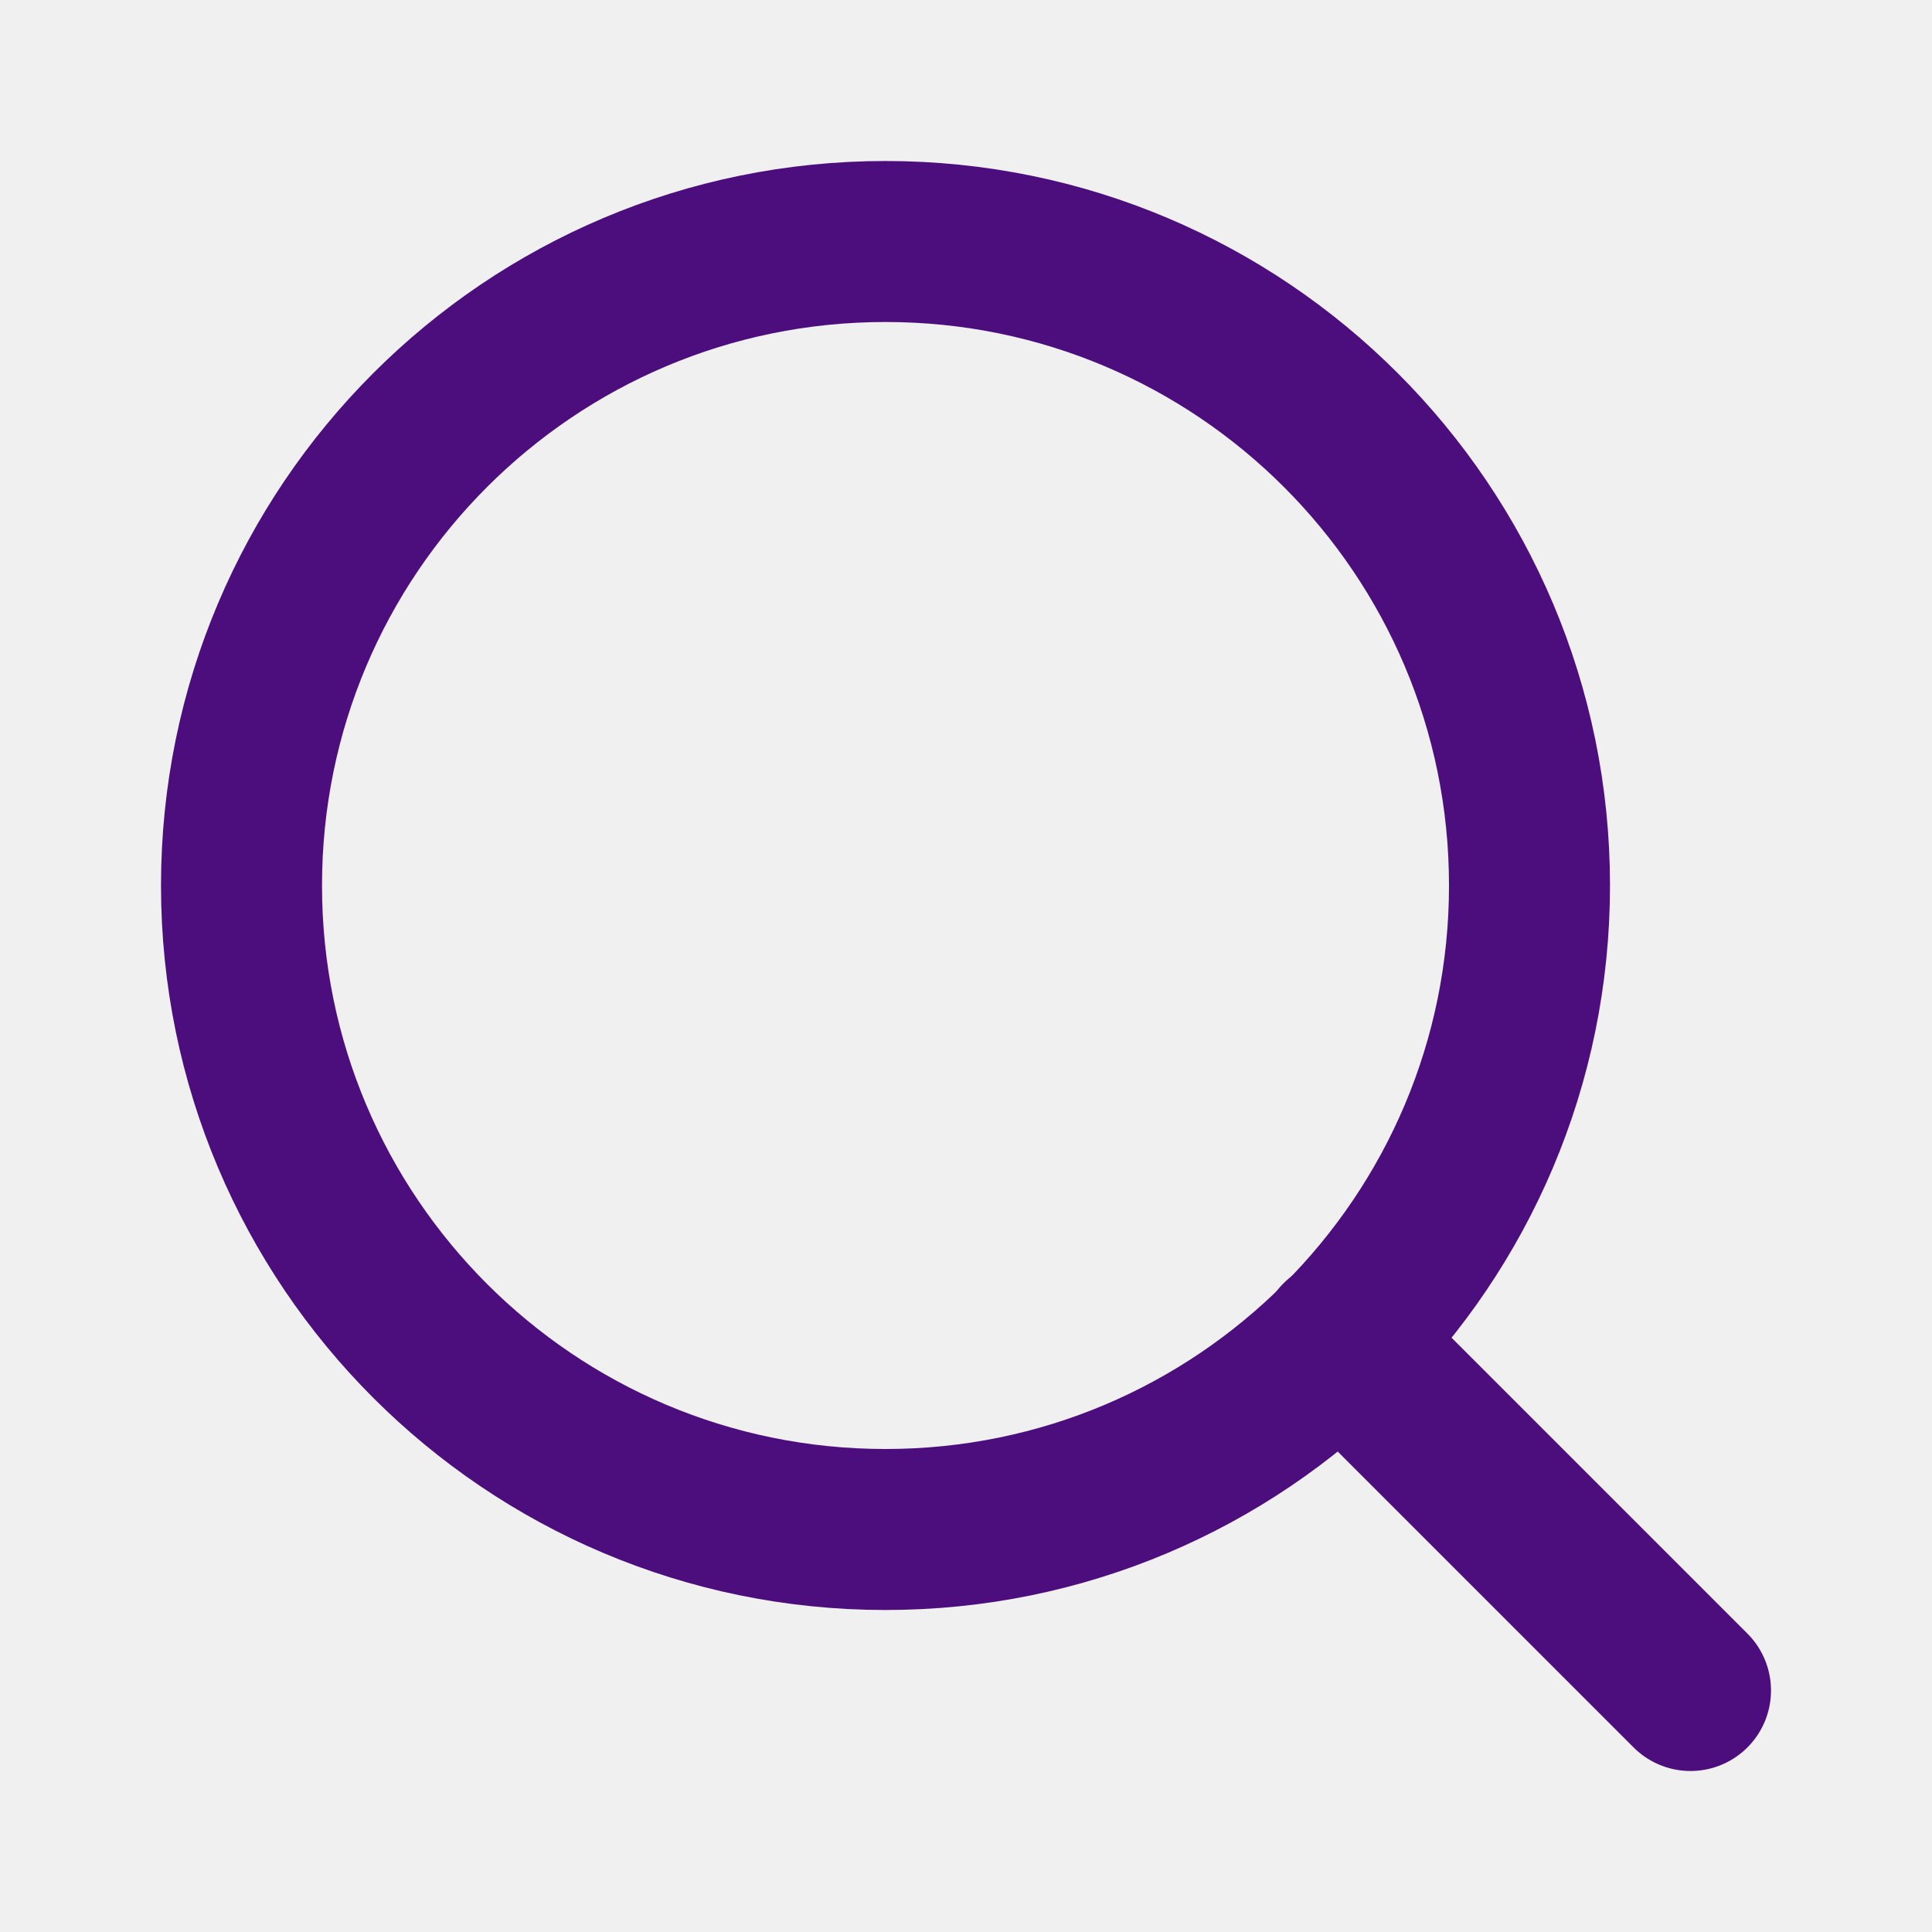
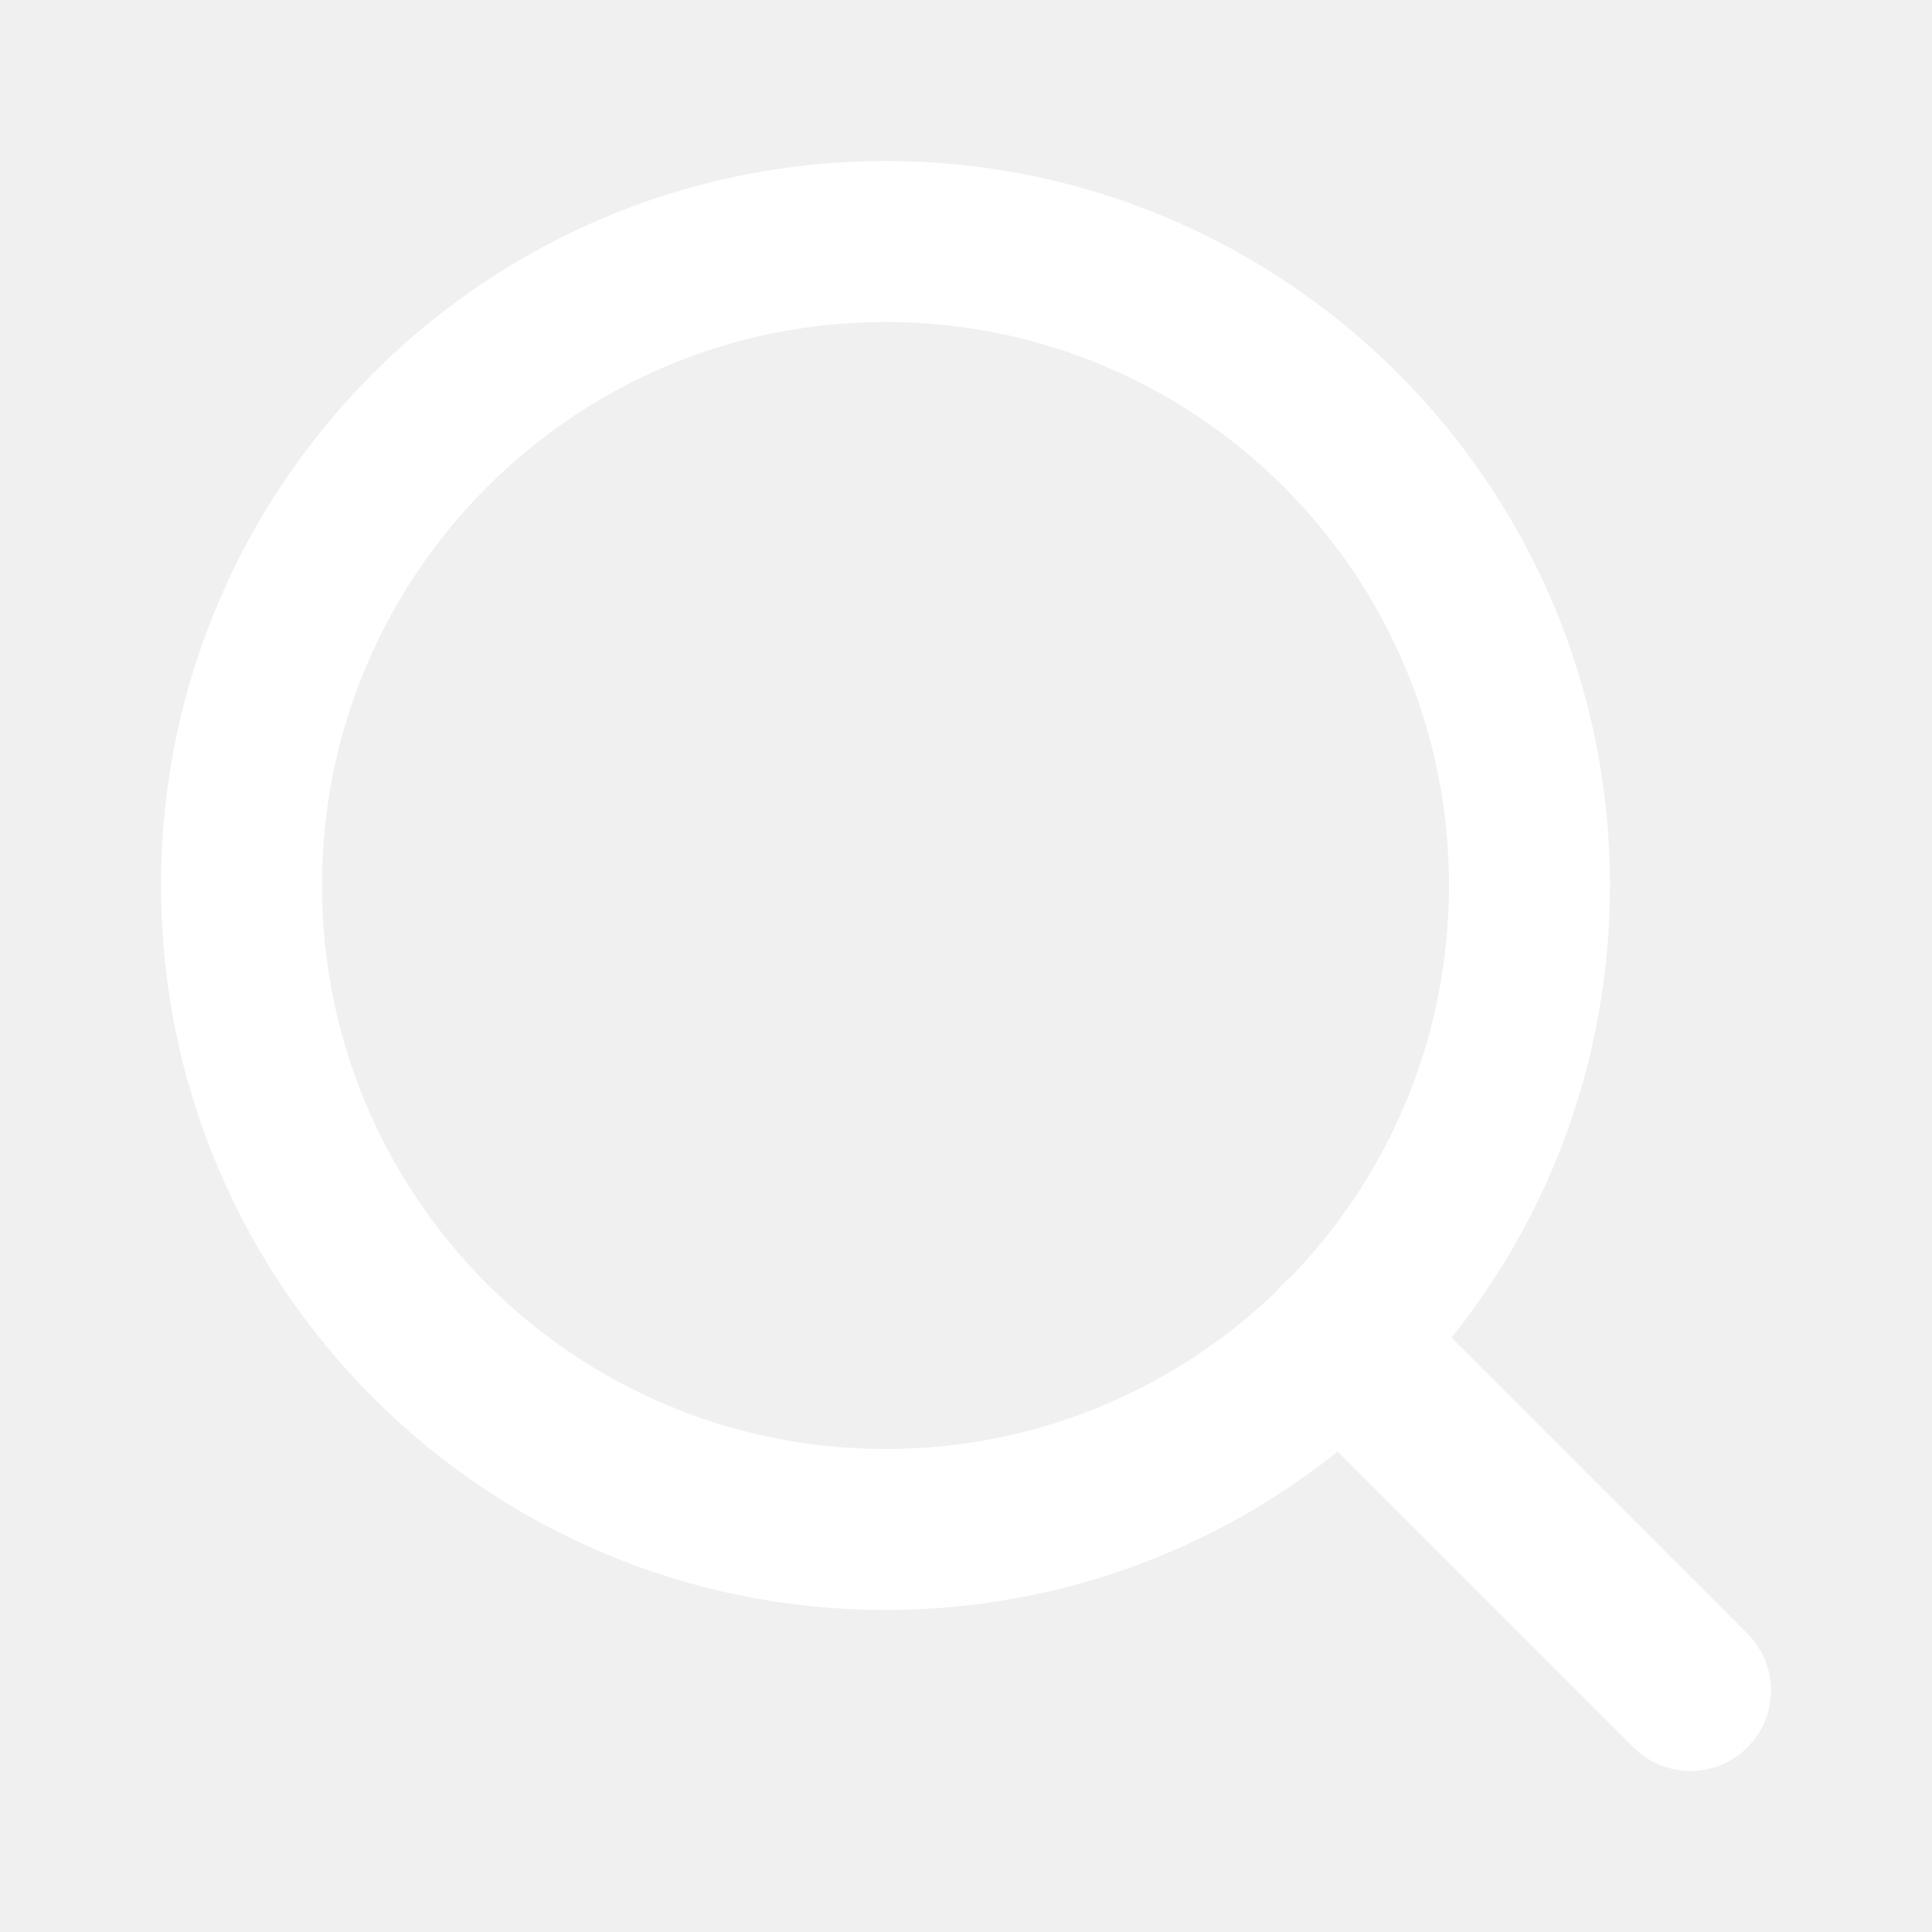
<svg xmlns="http://www.w3.org/2000/svg" id="Icon_" data-name="Icon " width="24" height="24" viewBox="0 0 24 24">
  <rect id="Area_ICON:feather_search_SIZE:LARGE_STYLE:STYLE1_" data-name="Area [ICON:feather/search][SIZE:LARGE][STYLE:STYLE1]" width="24" height="24" fill="#fcfcfc" opacity="0" />
  <g id="Icon" transform="translate(-1 -1)">
-     <circle id="Path" cx="8" cy="8" r="8" transform="translate(4 4)" fill="none" stroke="#4d0e7d" stroke-linecap="round" stroke-linejoin="round" stroke-width="2" />
-     <line id="Line" x1="4.35" y1="4.35" transform="translate(17.65 17.65)" fill="none" stroke="#4d0e7d" stroke-linecap="round" stroke-linejoin="round" stroke-width="2" />
+     <circle id="Path" cx="8" cy="8" r="8" transform="translate(4 4)" fill="none" stroke="#fff" stroke-linecap="round" stroke-linejoin="round" stroke-width="2" />
+     <line id="Line" x1="4.35" y1="4.35" transform="translate(17.65 17.65)" fill="none" stroke="#fff" stroke-linecap="round" stroke-linejoin="round" stroke-width="2" />
  </g>
</svg>
